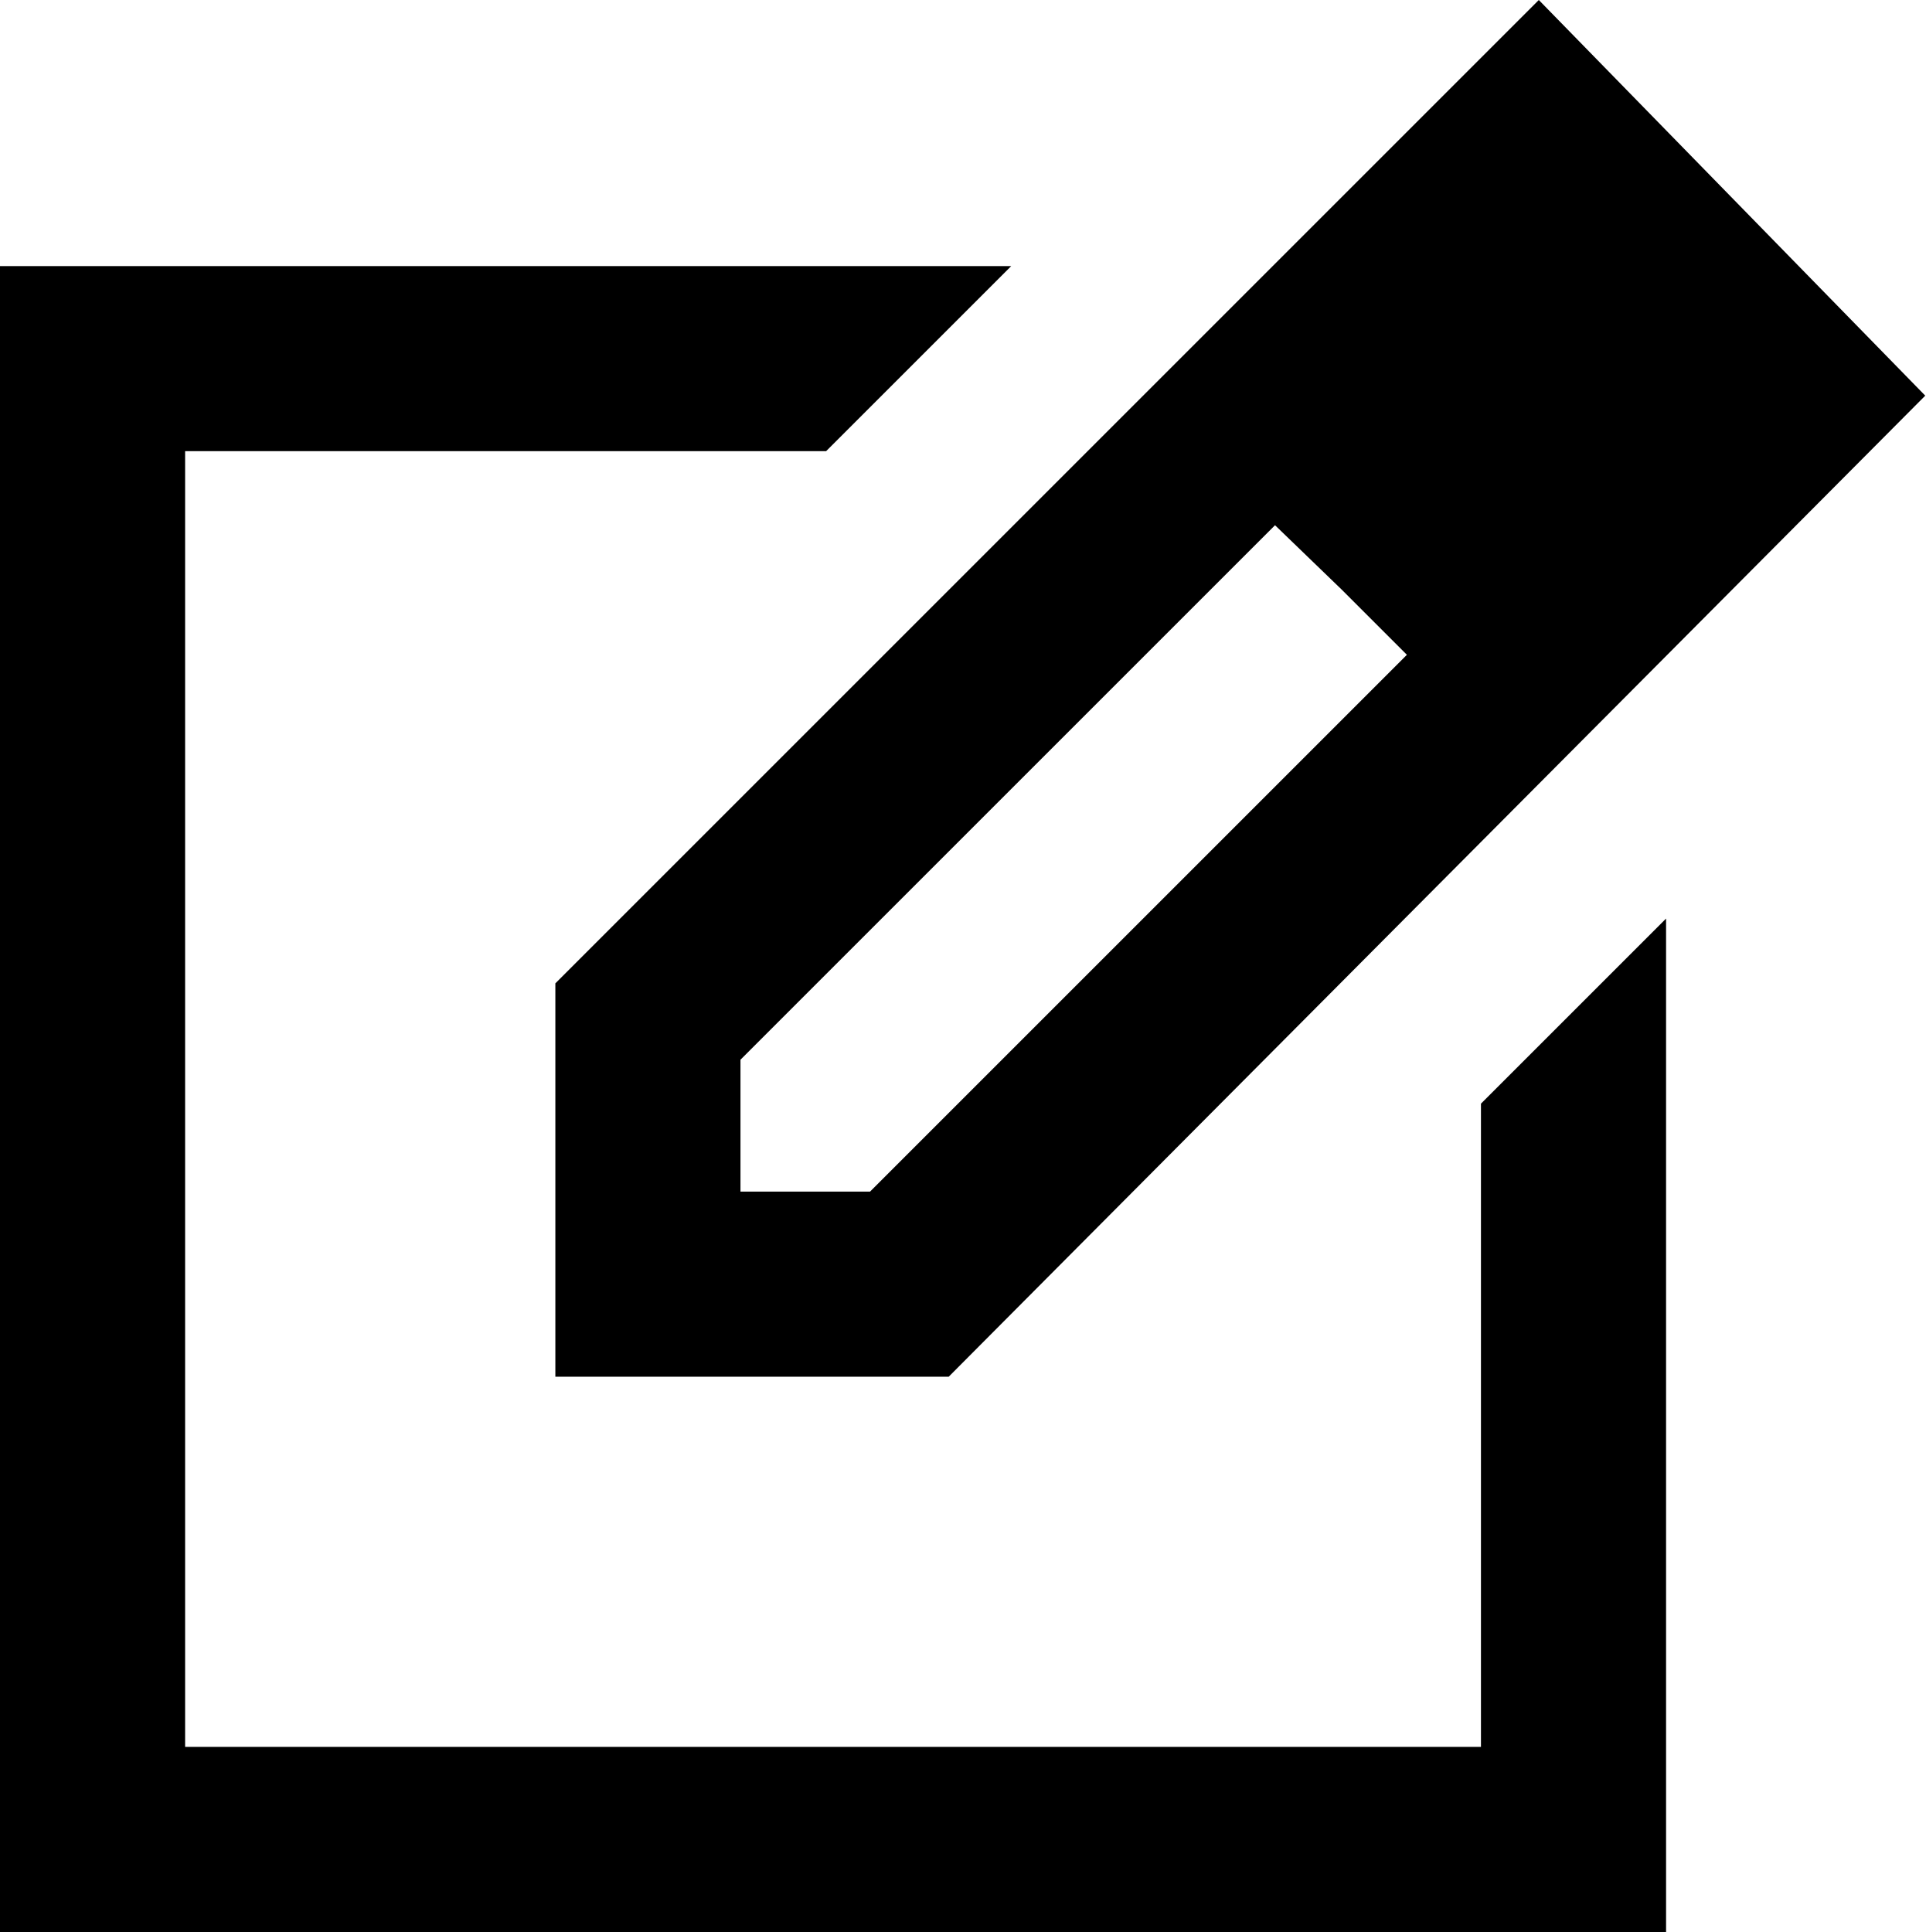
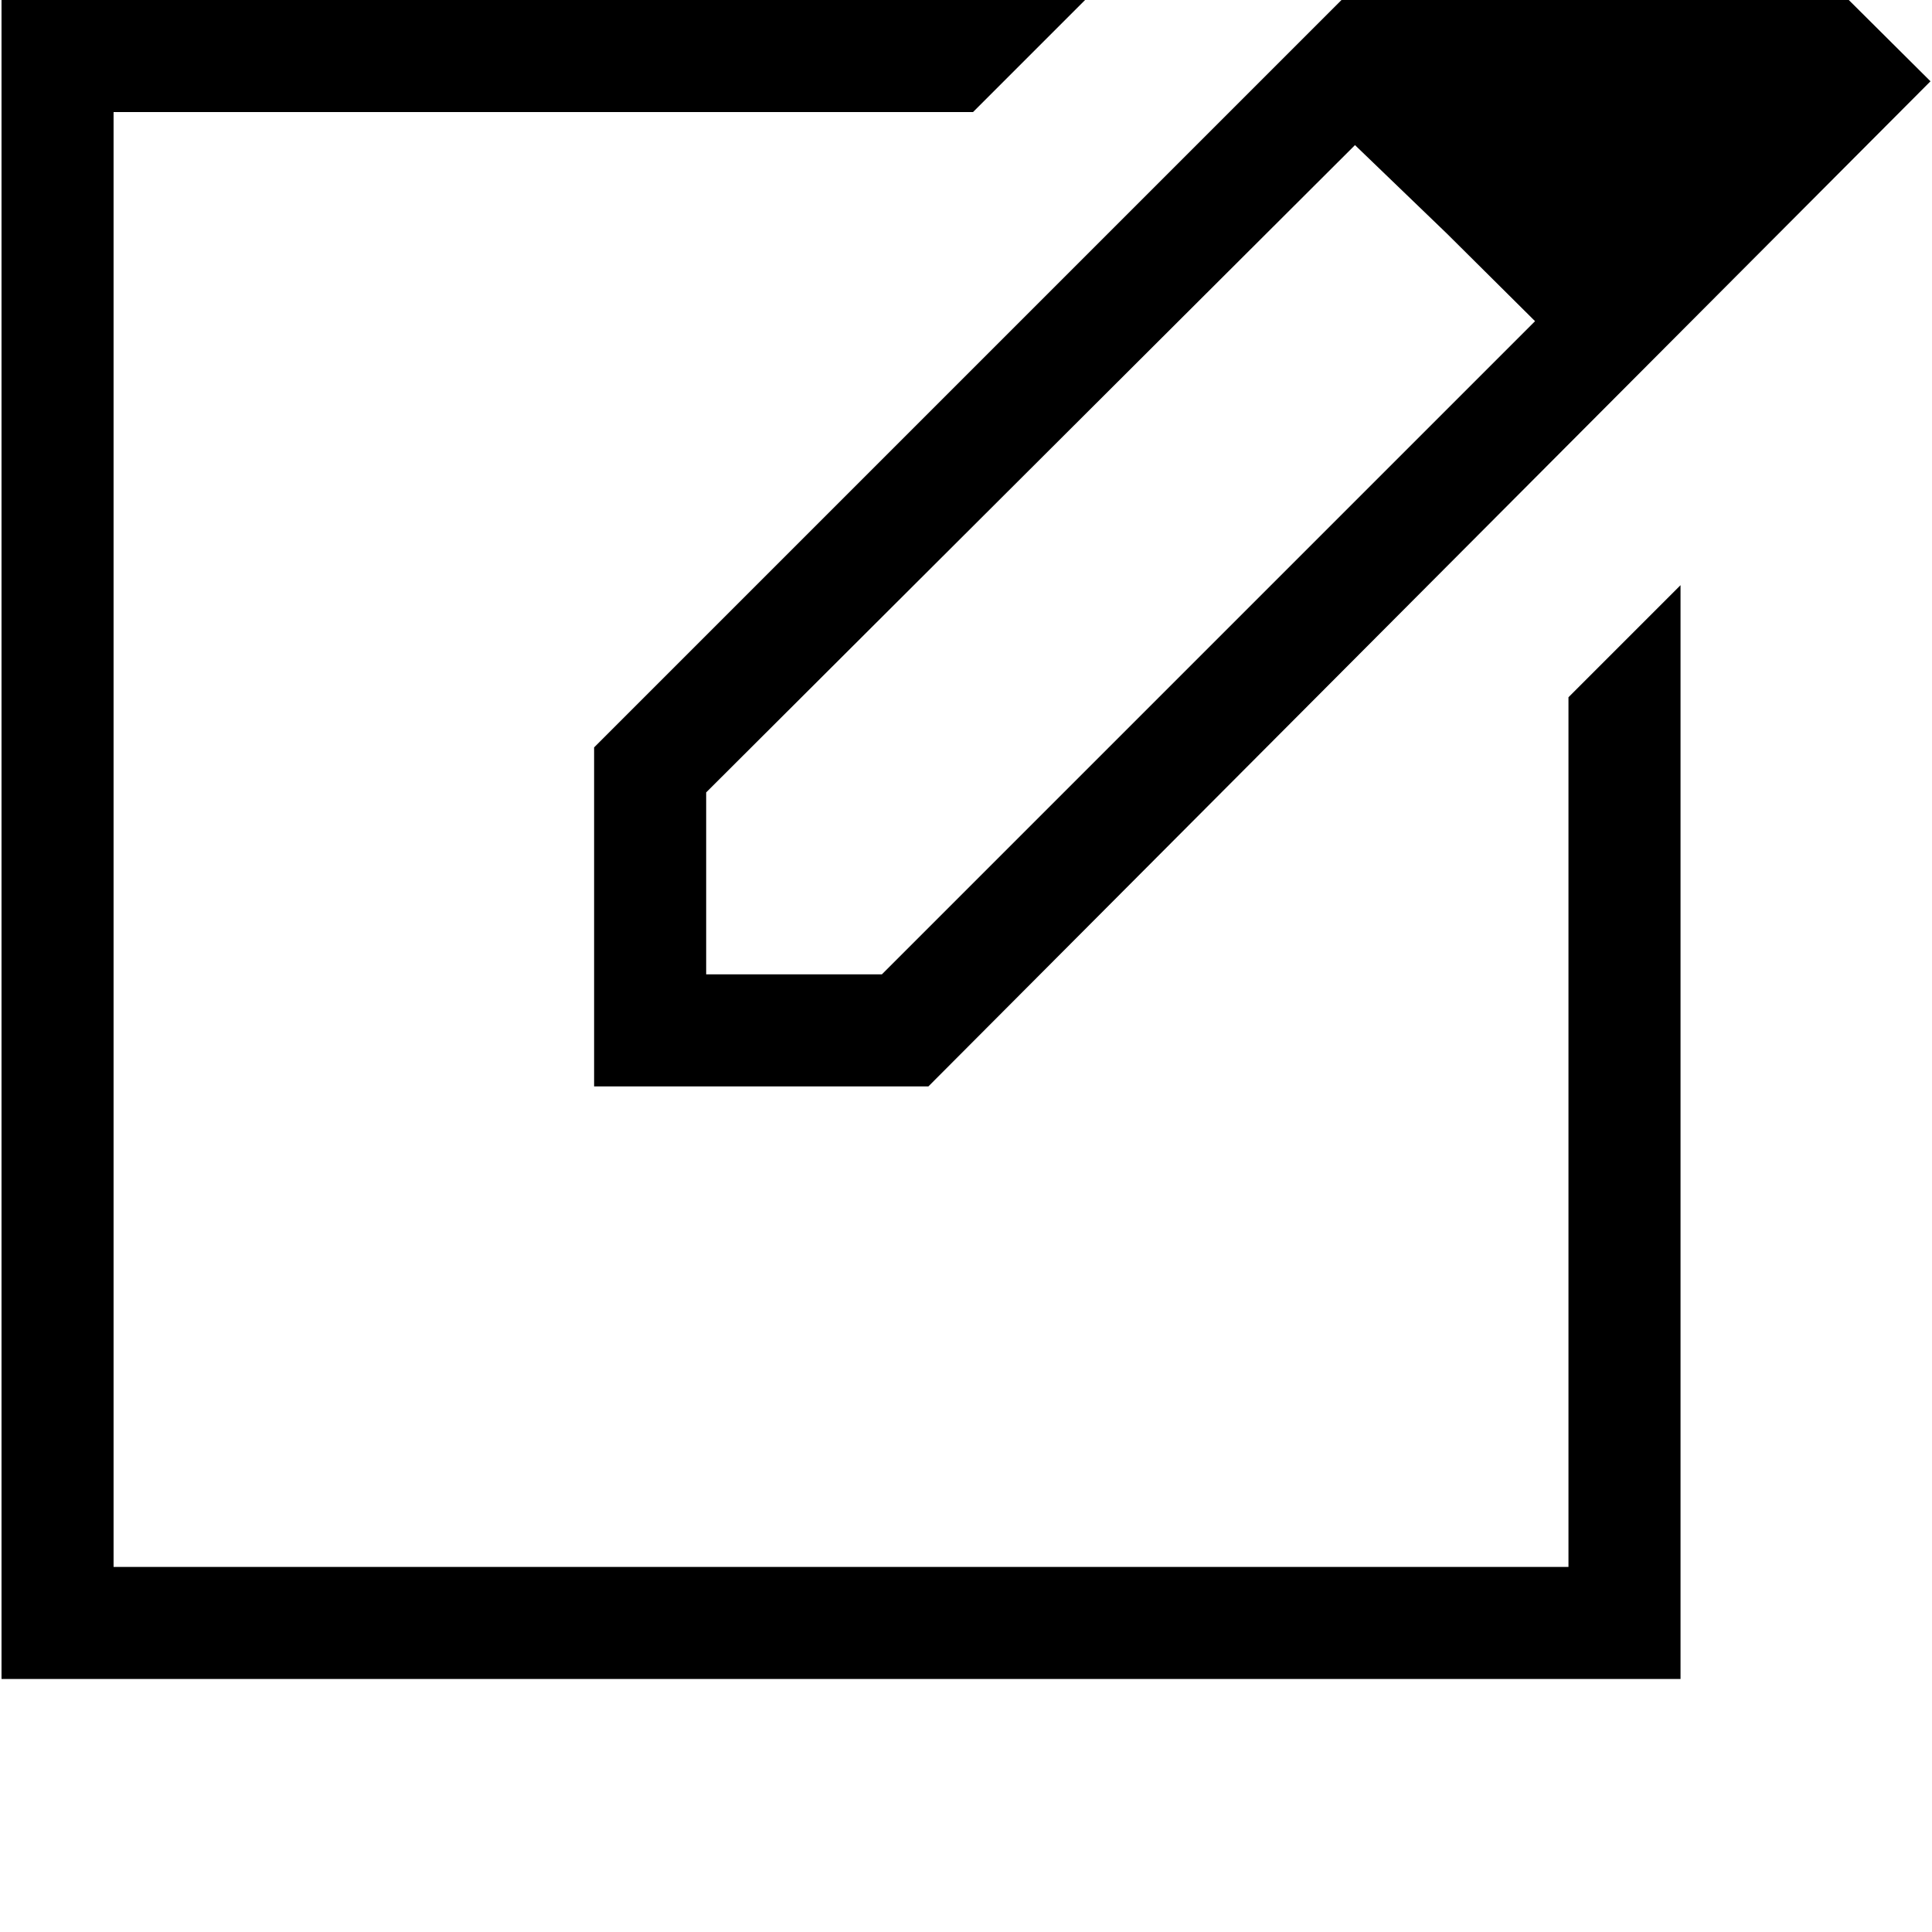
- <svg xmlns="http://www.w3.org/2000/svg" viewBox="120 -955 832 835">
-   <path d="M120-120v-720h437l-80 80H200v560h560v-278l80-80v438H120Zm360-360ZM360-360v-170l425-425 167 171-422 424H360Zm481-424-56-56 56 56ZM440-440h56l232-232-28-28-29-28-231 231v57Zm260-260-29-28 29 28 28 28-28-28Z" />
+ <svg xmlns="http://www.w3.org/2000/svg" viewBox="139.386 140.001 782.458 782.458">
+   <g transform="translate(0,960) scale(1,-1)">
+     <path fill="#000" d="M140.001 140.001V819.999H578.846L533.462 774.615H185.385V185.385H774.615V537.616L819.999 583V140.001ZM480 480ZM380.001 380.001V517.307L785.154 922.459L921.229 787.077L515.384 380.001ZM856.461 786.923 785.923 858.999ZM425.385 425.385H496.538L761.077 689.924L725.385 725.385L688.155 761.231L425.385 499.076ZM725.385 725.385 688.155 761.231 725.385 725.385 761.077 689.924Z" />
+   </g>
</svg>
